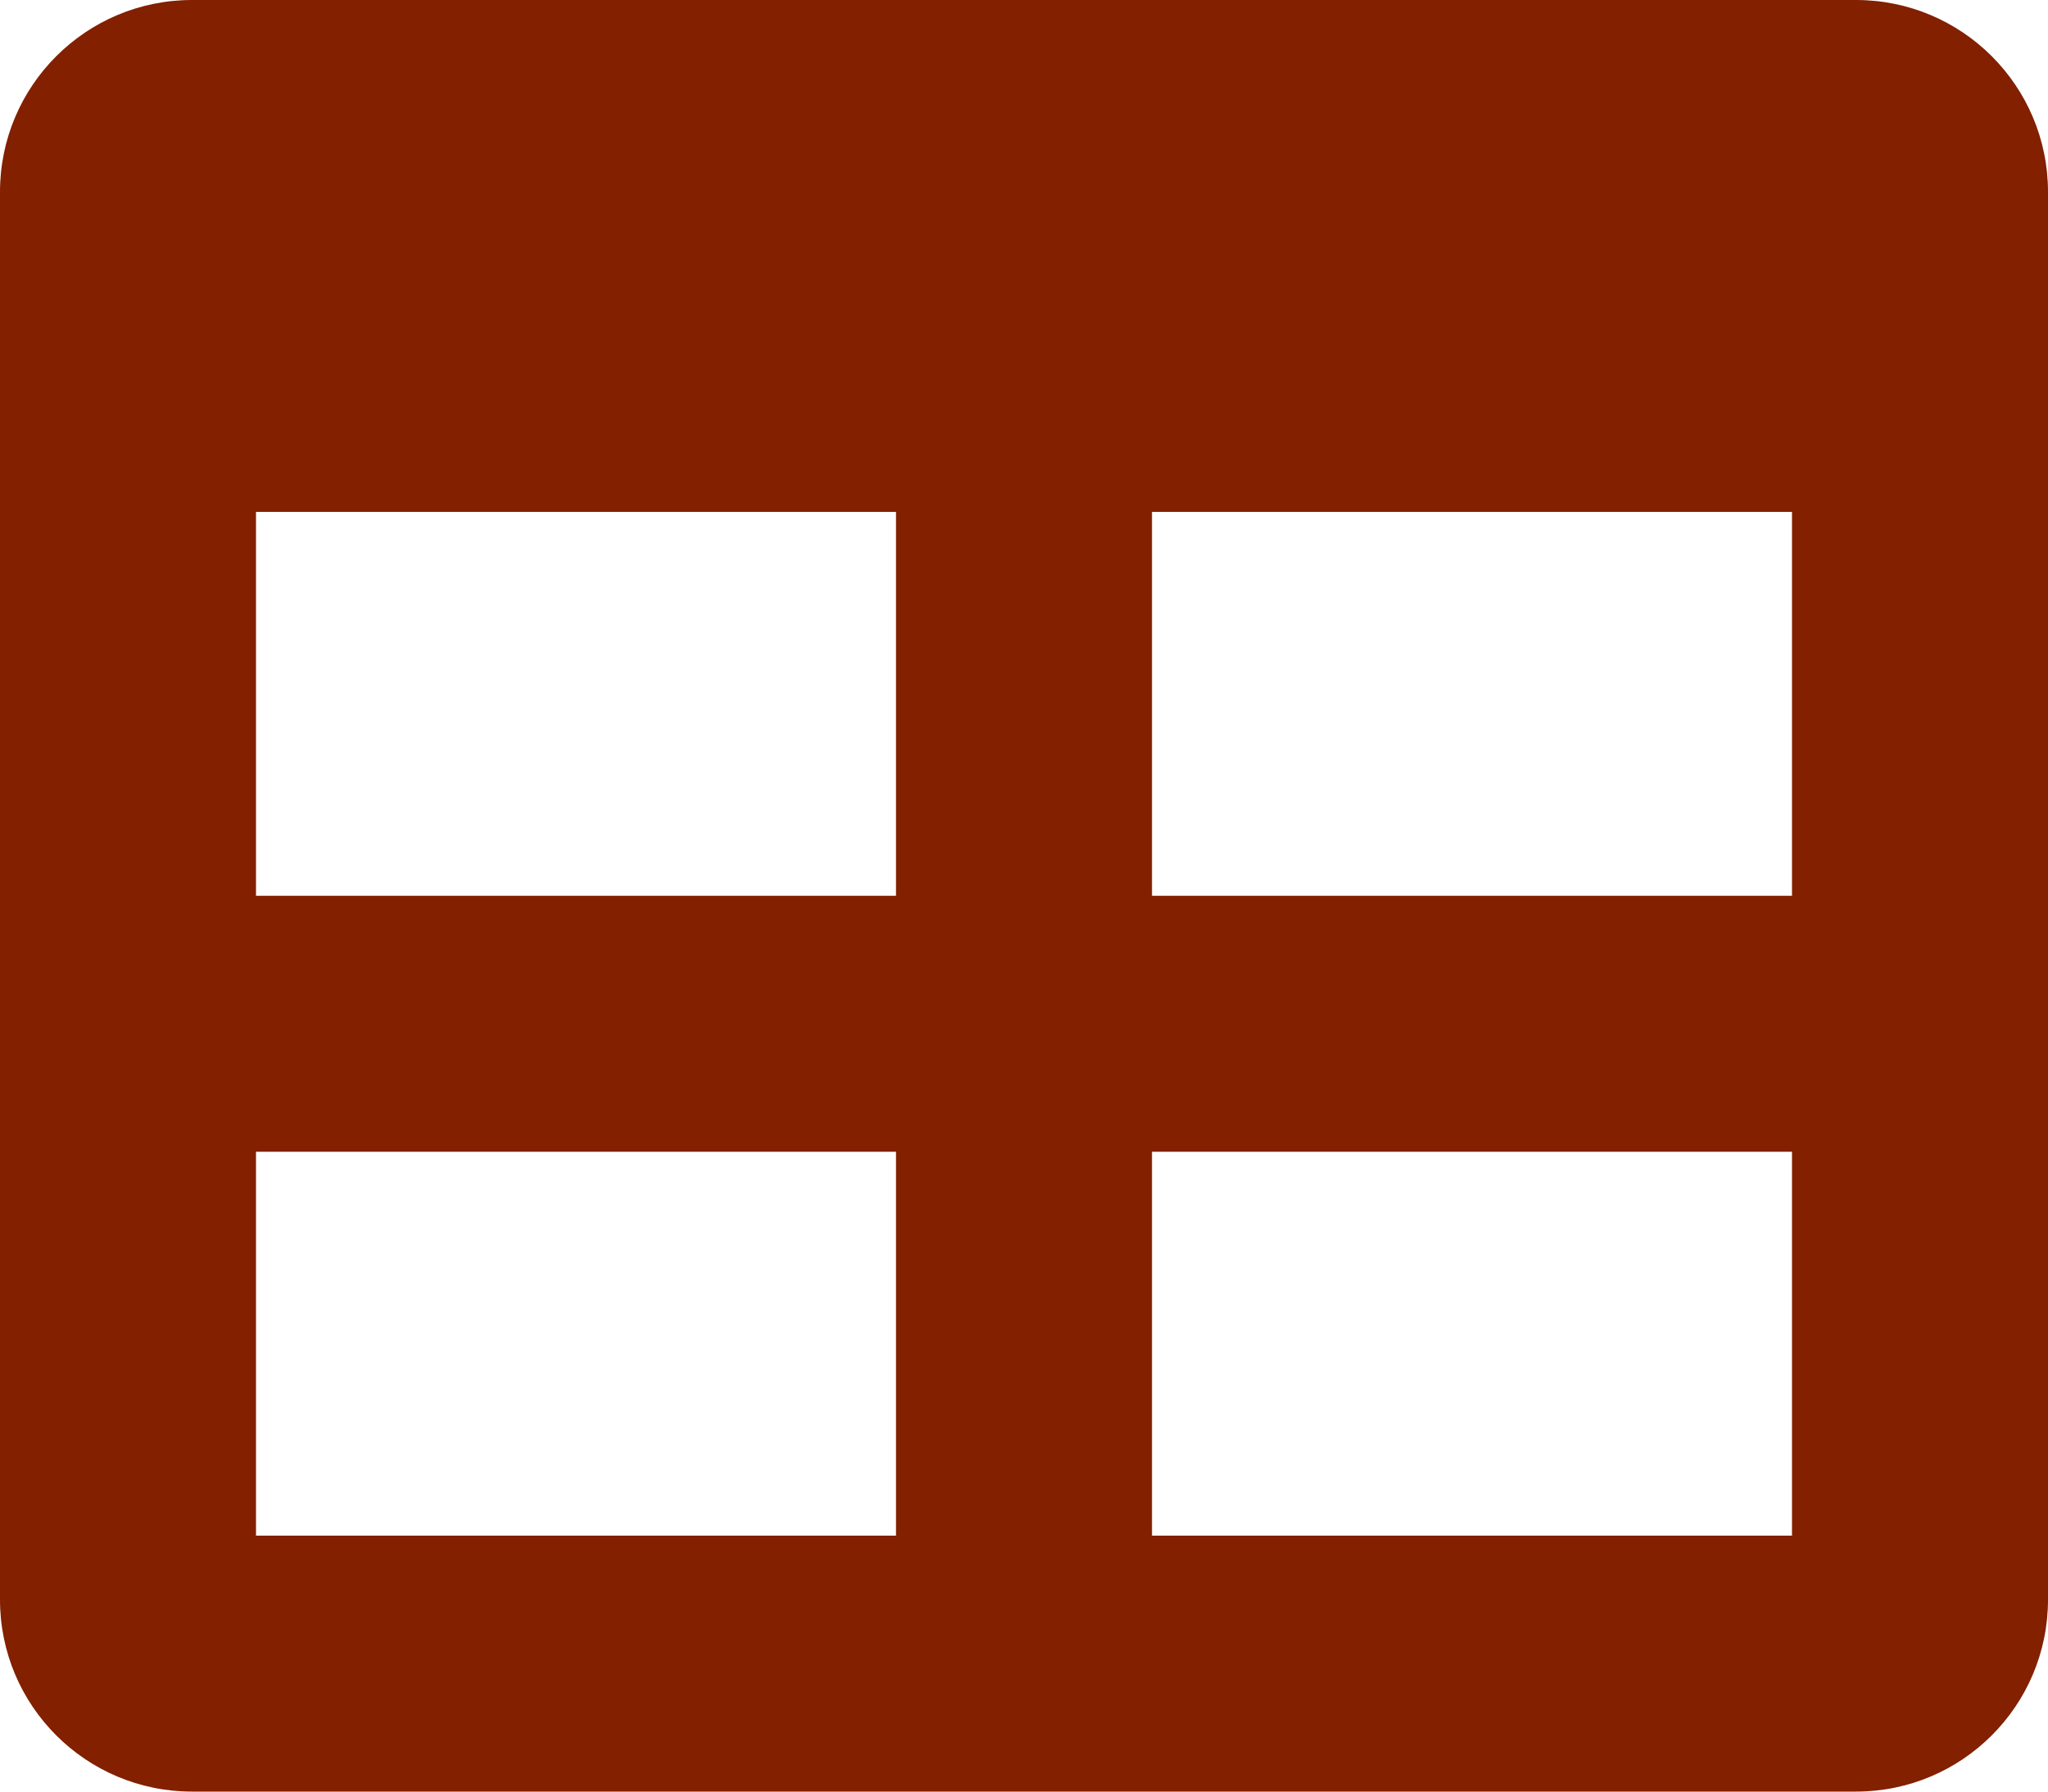
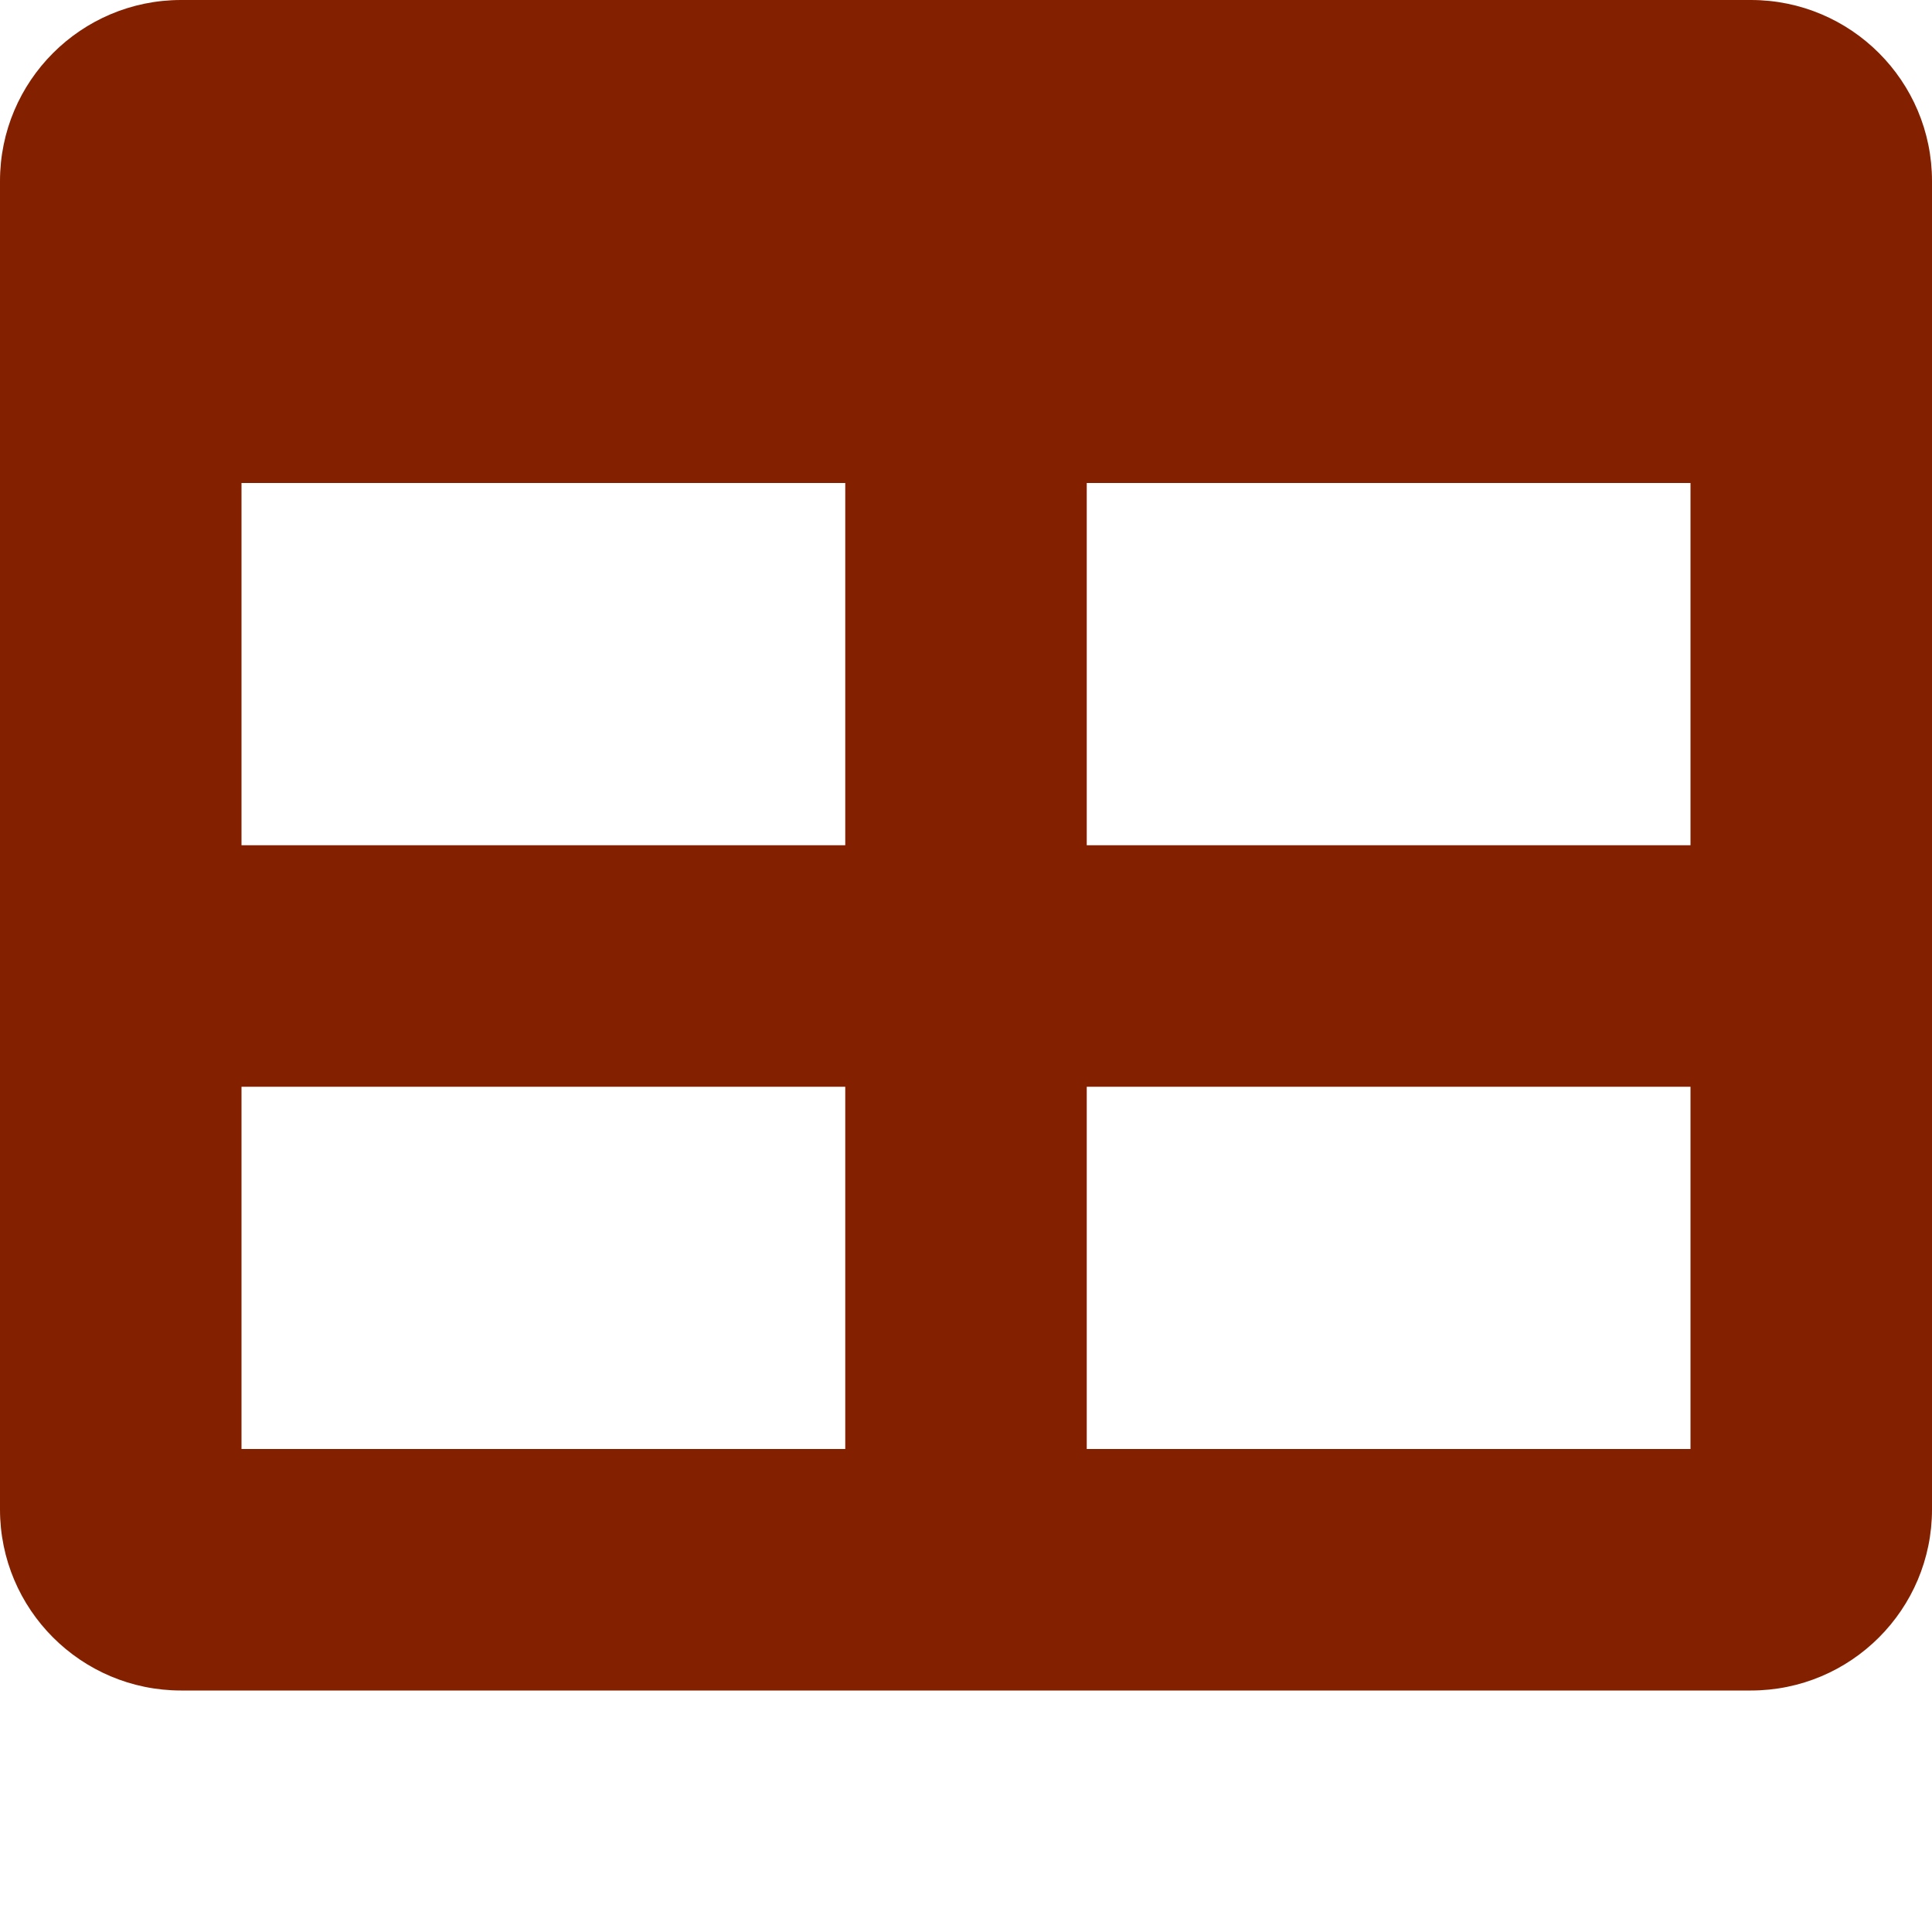
- <svg xmlns="http://www.w3.org/2000/svg" width="32" height="28" viewBox="0 0 32 28">
+ <svg xmlns="http://www.w3.org/2000/svg" width="32" height="32" viewBox="0 0 32 32">
  <path fill="#822000" d="M462,16 L436,16 C434.343,16 433,17.343 433,19 L433,41 C433,42.657 434.343,44 436,44 L462,44 C463.657,44 465,42.657 465,41 L465,19 C465,17.343 463.657,16 462,16 Z M447,40 L437,40 L437,34 L447,34 L447,40 Z M447,30 L437,30 L437,24 L447,24 L447,30 Z M461,40 L451,40 L451,34 L461,34 L461,40 Z M461,30 L451,30 L451,24 L461,24 L461,30 Z" transform="translate(-433 -16)" />
</svg>
